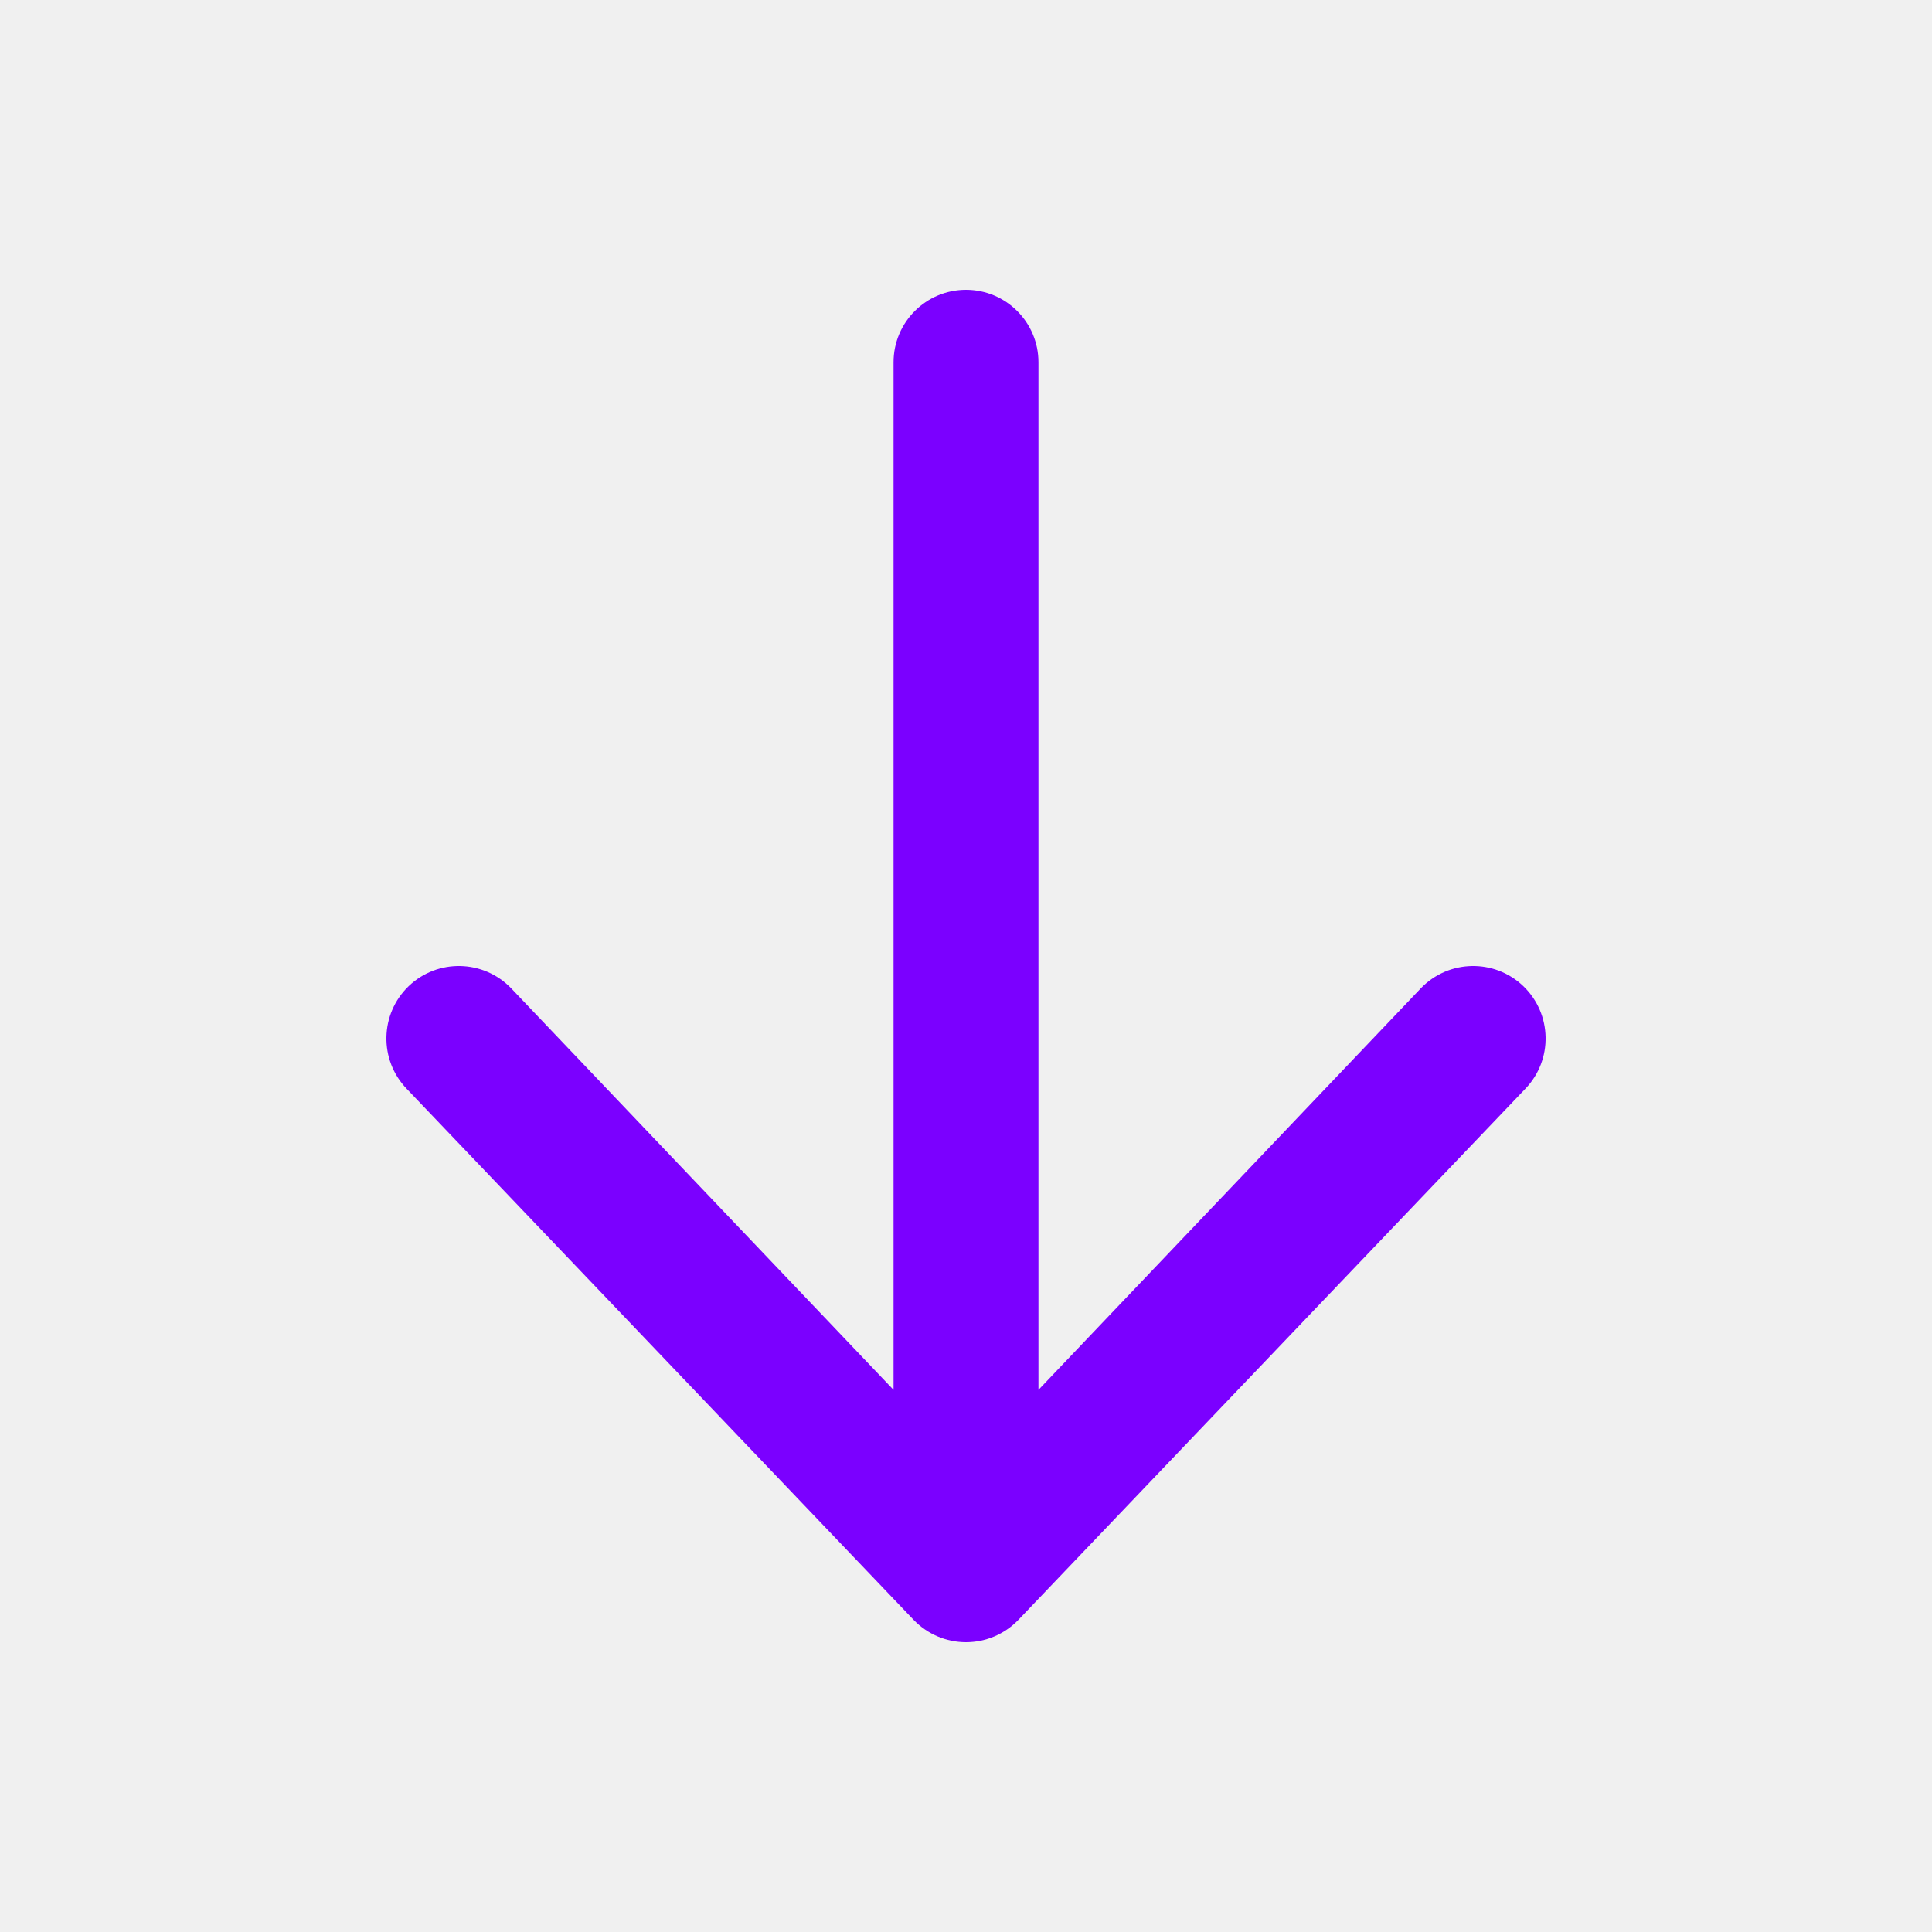
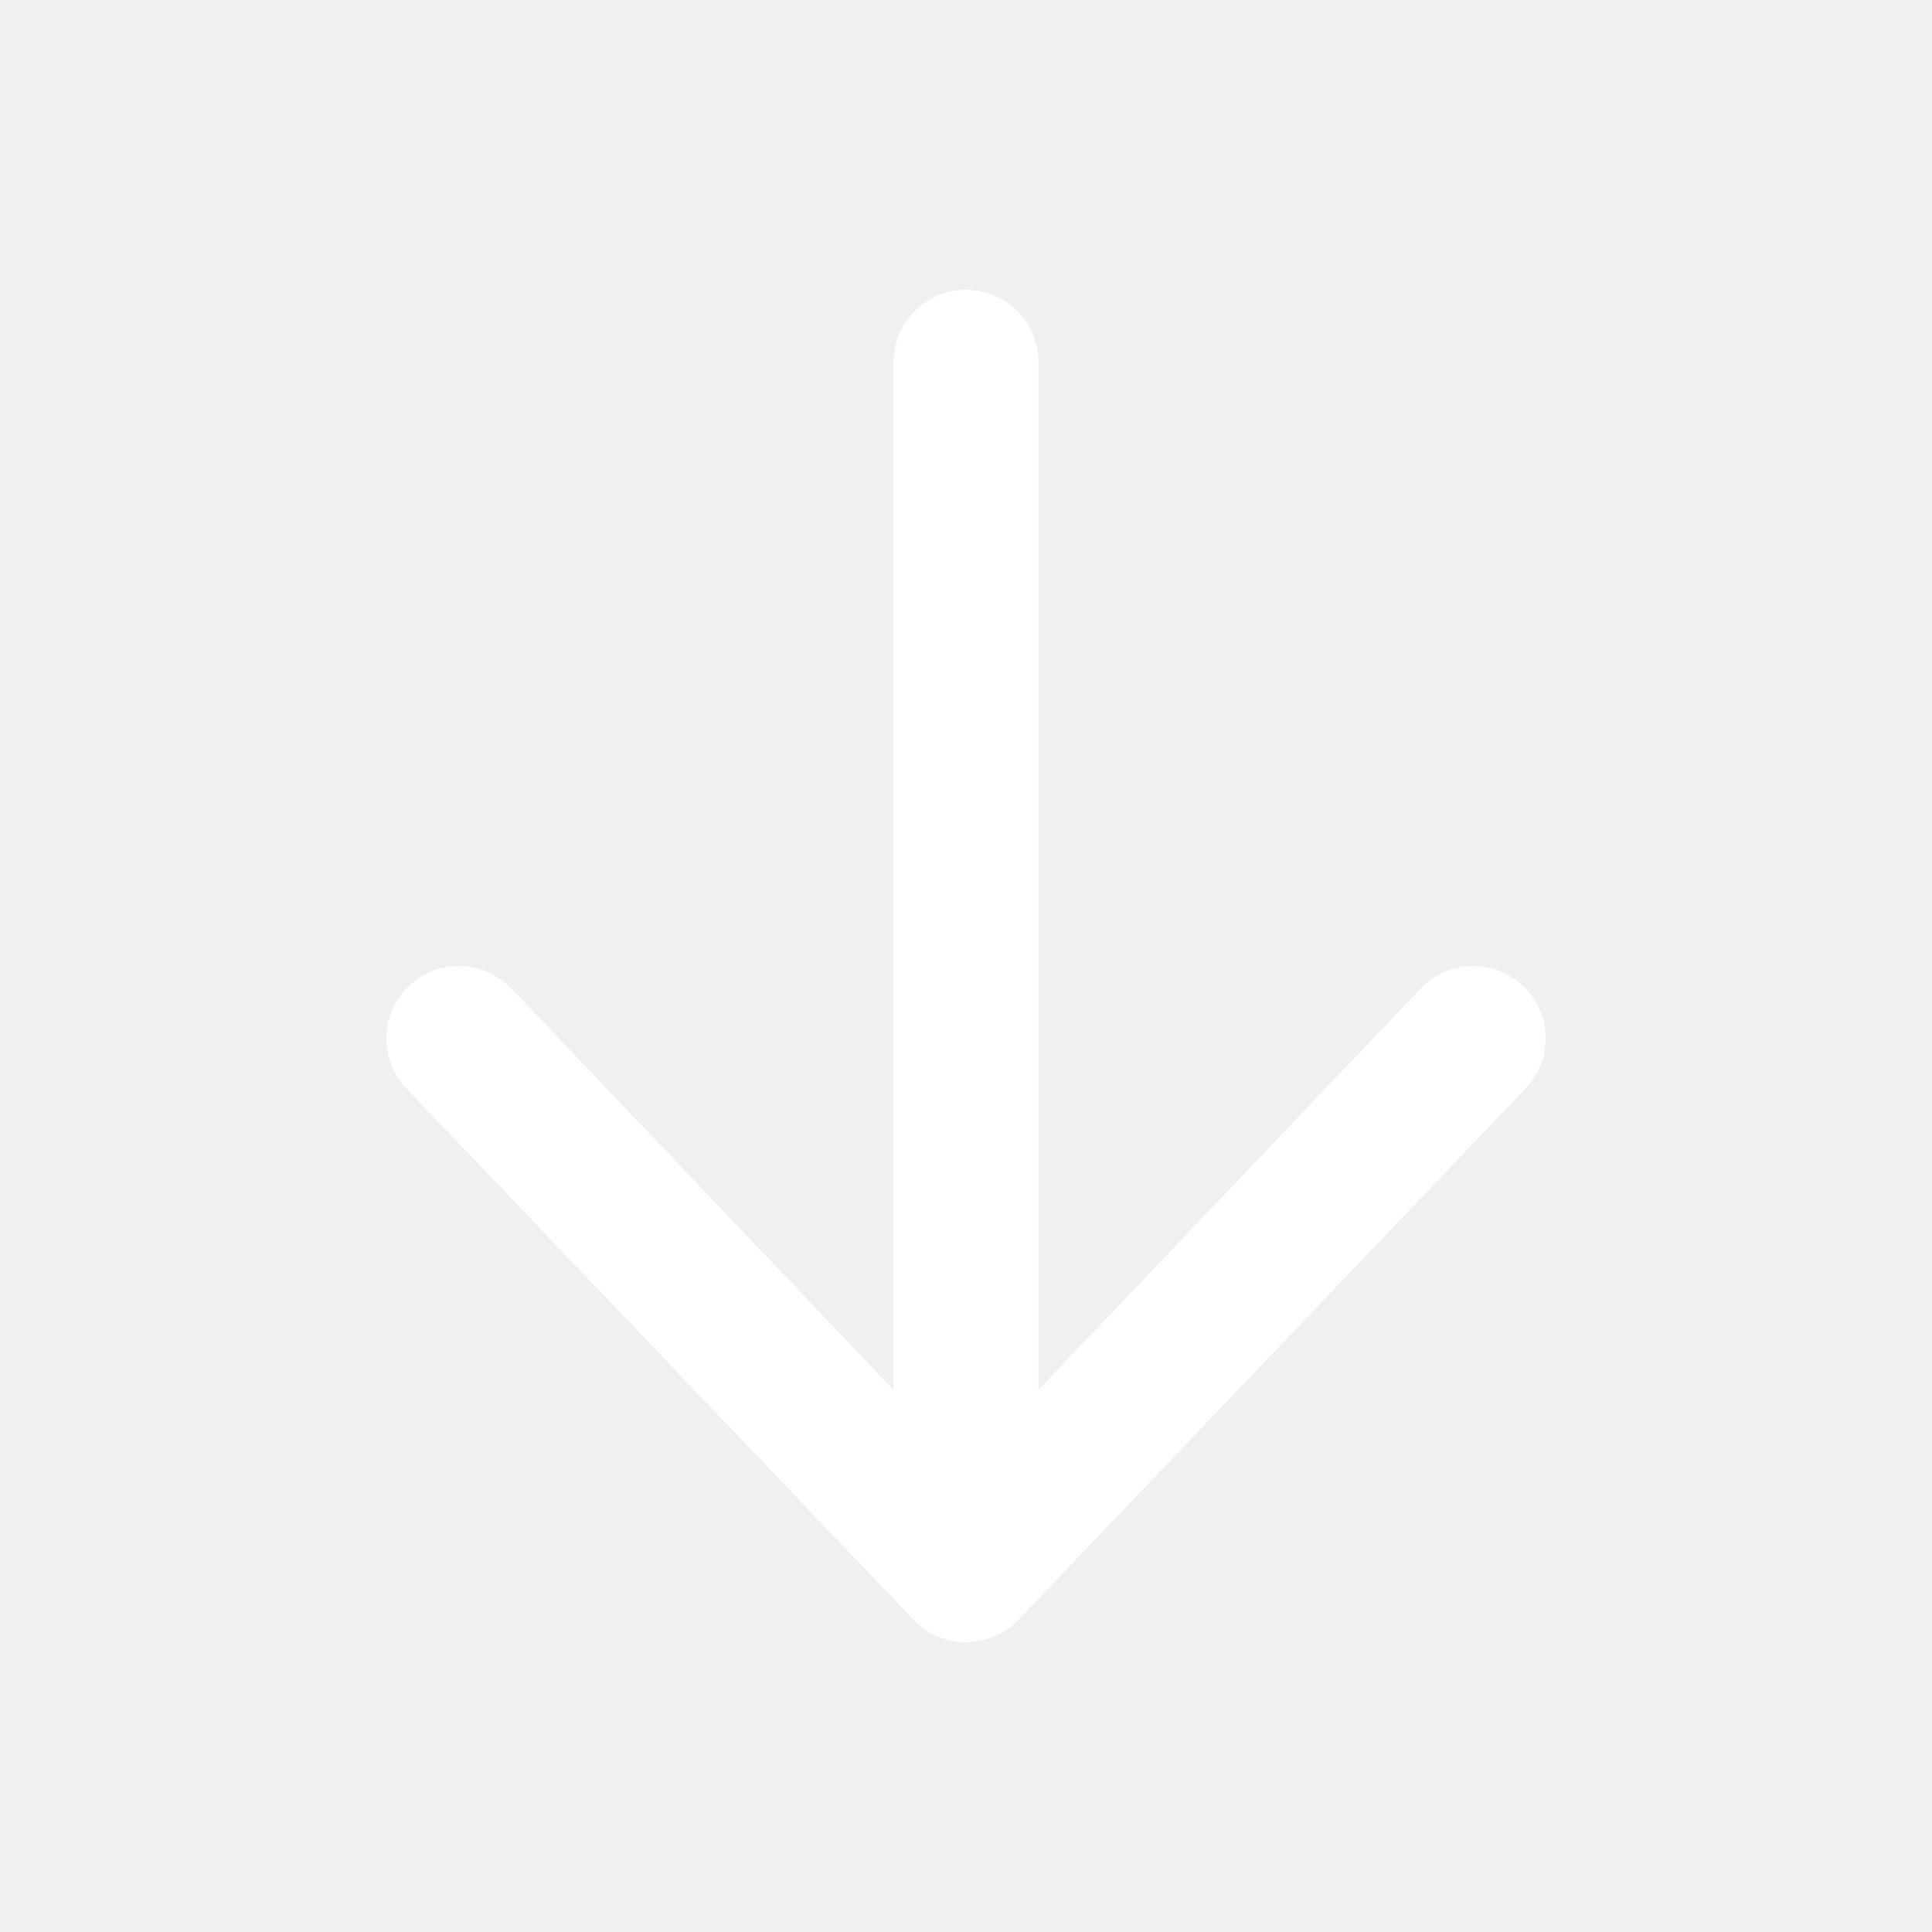
- <svg xmlns="http://www.w3.org/2000/svg" width="20" height="20" viewBox="0 0 20 20" fill="none">
-   <path fill-rule="evenodd" clip-rule="evenodd" d="M10 3C10.414 3 10.75 3.336 10.75 3.75L10.75 14.388L14.709 10.23C14.996 9.932 15.471 9.922 15.77 10.209C16.068 10.496 16.078 10.971 15.791 11.27L10.541 16.77C10.399 16.917 10.204 17 10 17C9.796 17 9.601 16.917 9.459 16.77L4.209 11.27C3.922 10.971 3.932 10.496 4.23 10.209C4.529 9.922 5.004 9.932 5.291 10.23L9.25 14.388L9.25 3.75C9.25 3.336 9.586 3 10 3Z" fill="#7B00FF" />
+ <svg xmlns="http://www.w3.org/2000/svg" width="40" height="40" viewBox="0 0 40 40" fill="none">
+   <path fill-rule="evenodd" clip-rule="evenodd" d="M20 6C20.828 6 21.5 6.672 21.5 7.5L21.5 28.776L29.419 20.46C29.993 19.863 30.942 19.845 31.54 20.419C32.137 20.993 32.155 21.942 31.581 22.54L21.081 33.54C20.798 33.834 20.408 34 20 34C19.592 34 19.202 33.834 18.919 33.54L8.419 22.54C7.845 21.942 7.863 20.993 8.46 20.419C9.057 19.845 10.007 19.863 10.581 20.46L18.5 28.776L18.5 7.5C18.5 6.672 19.172 6 20 6Z" fill="white" />
</svg>
